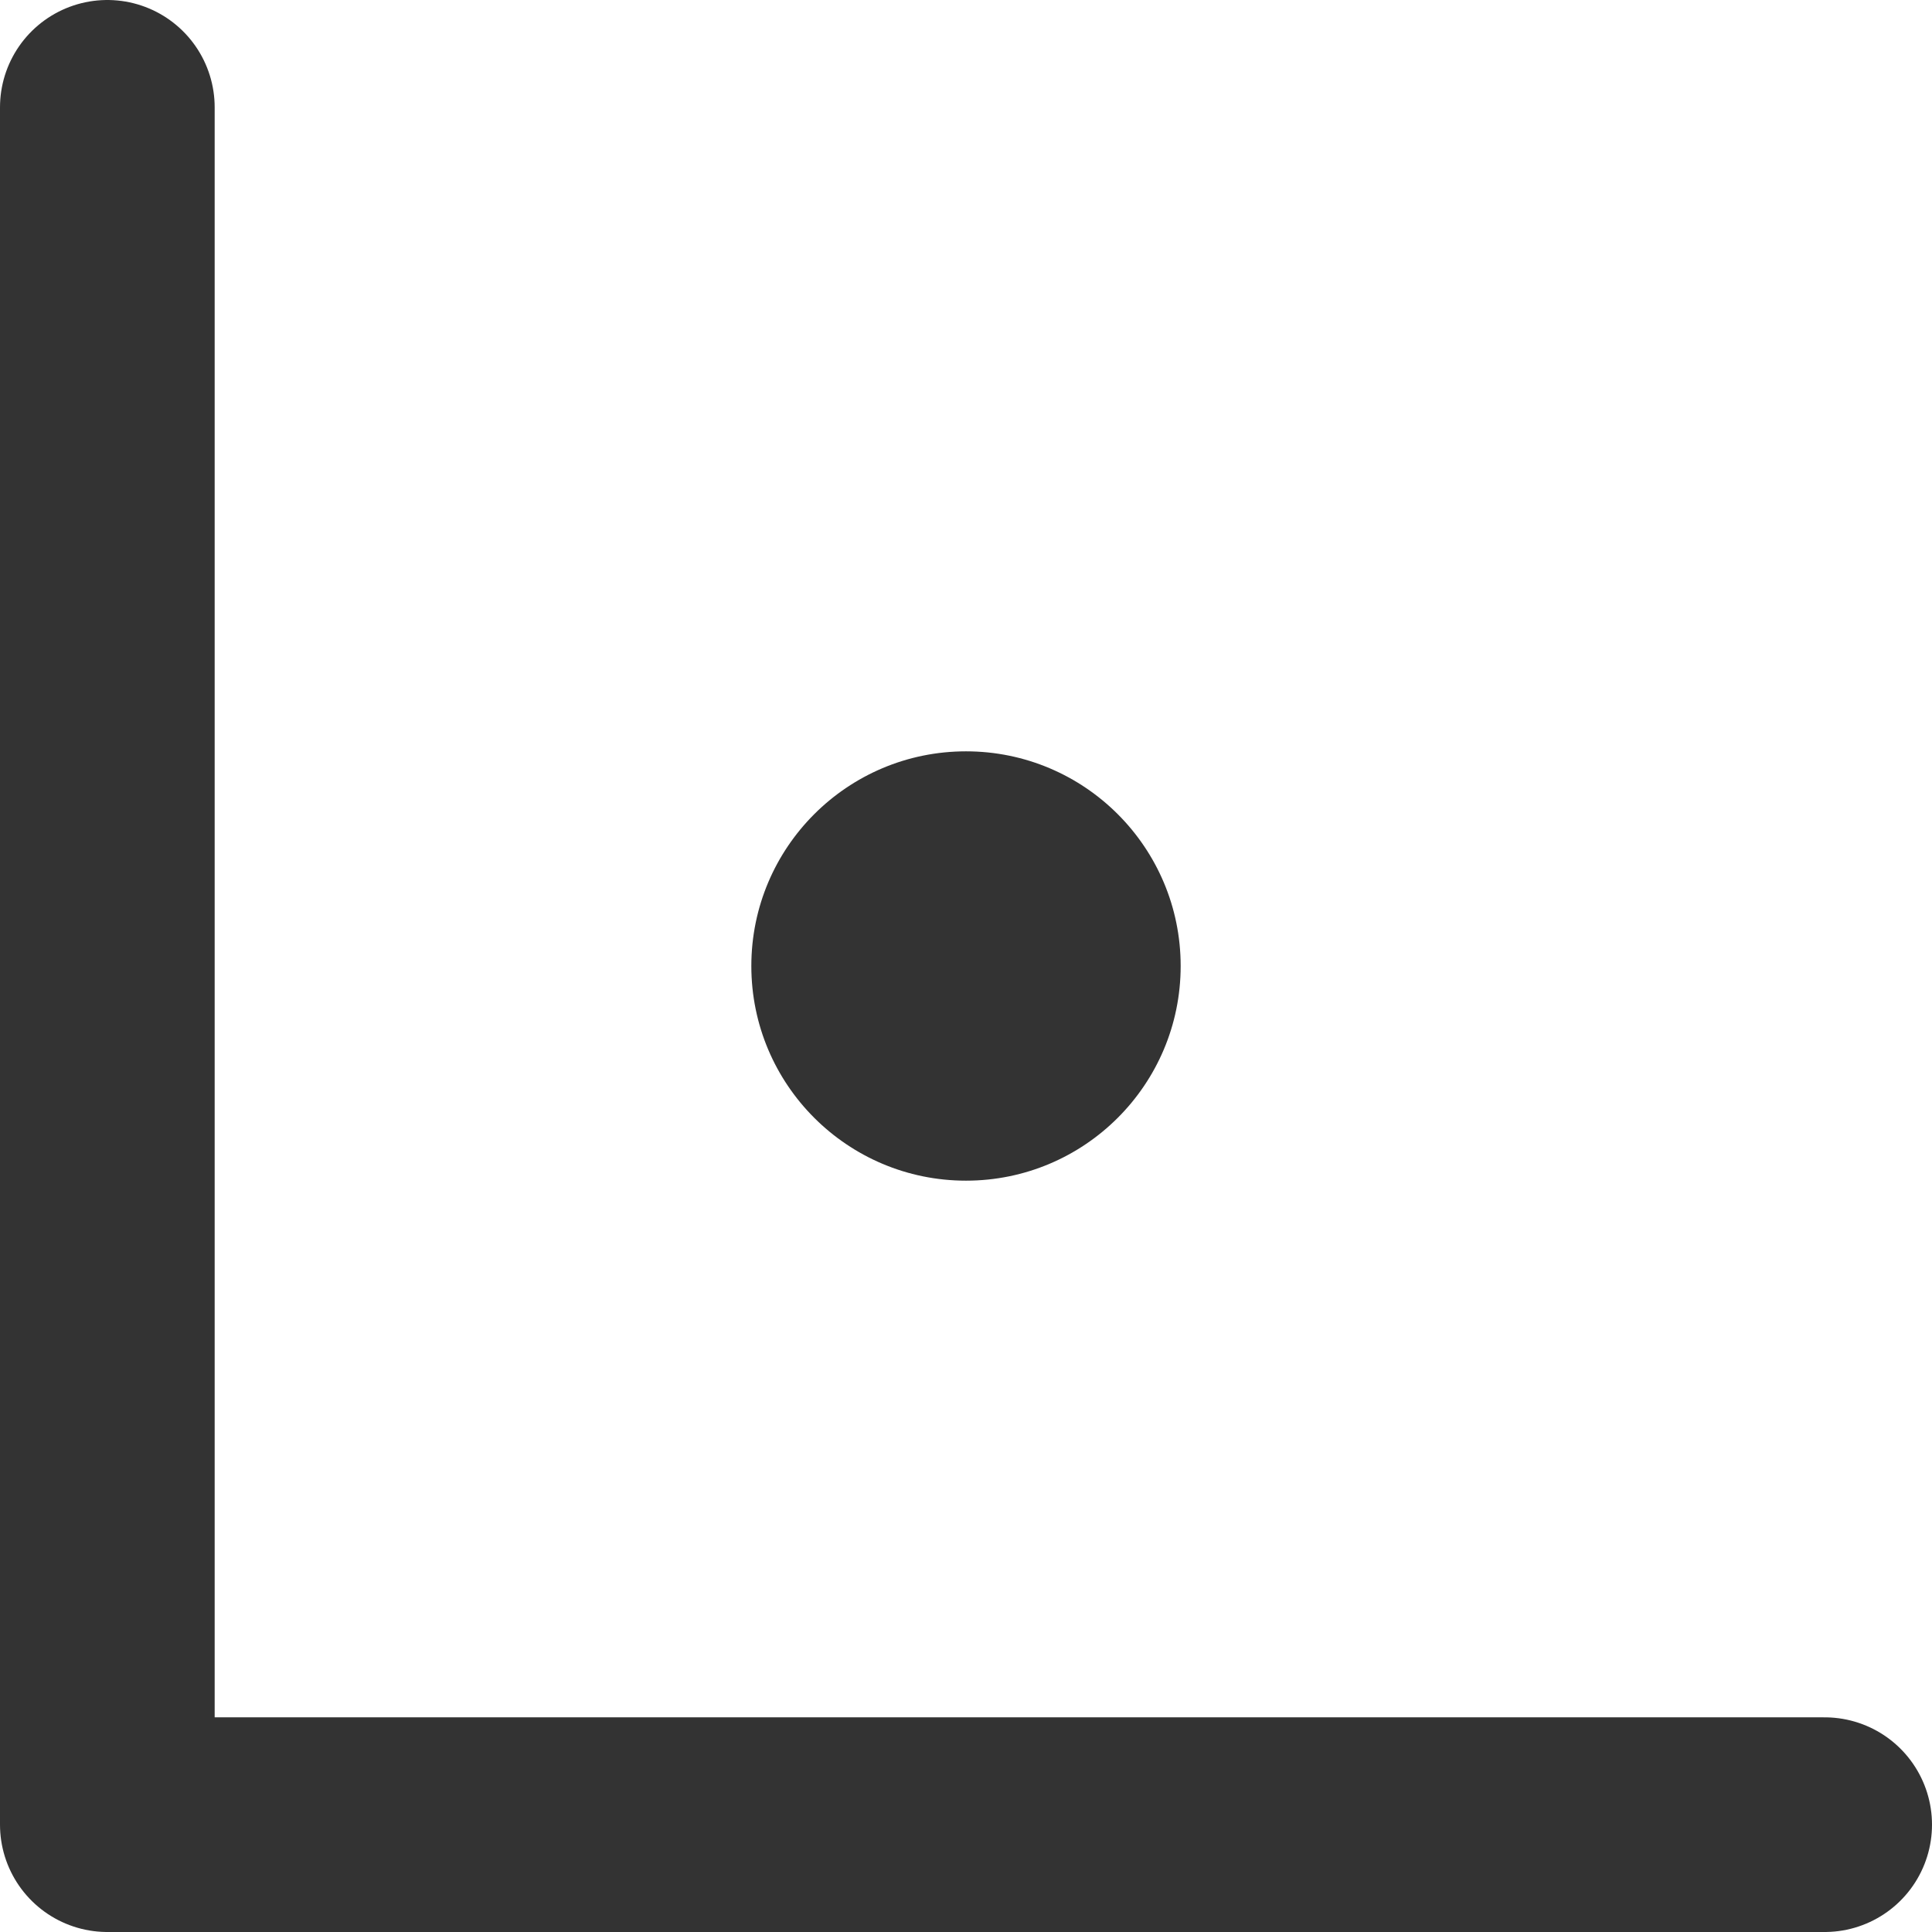
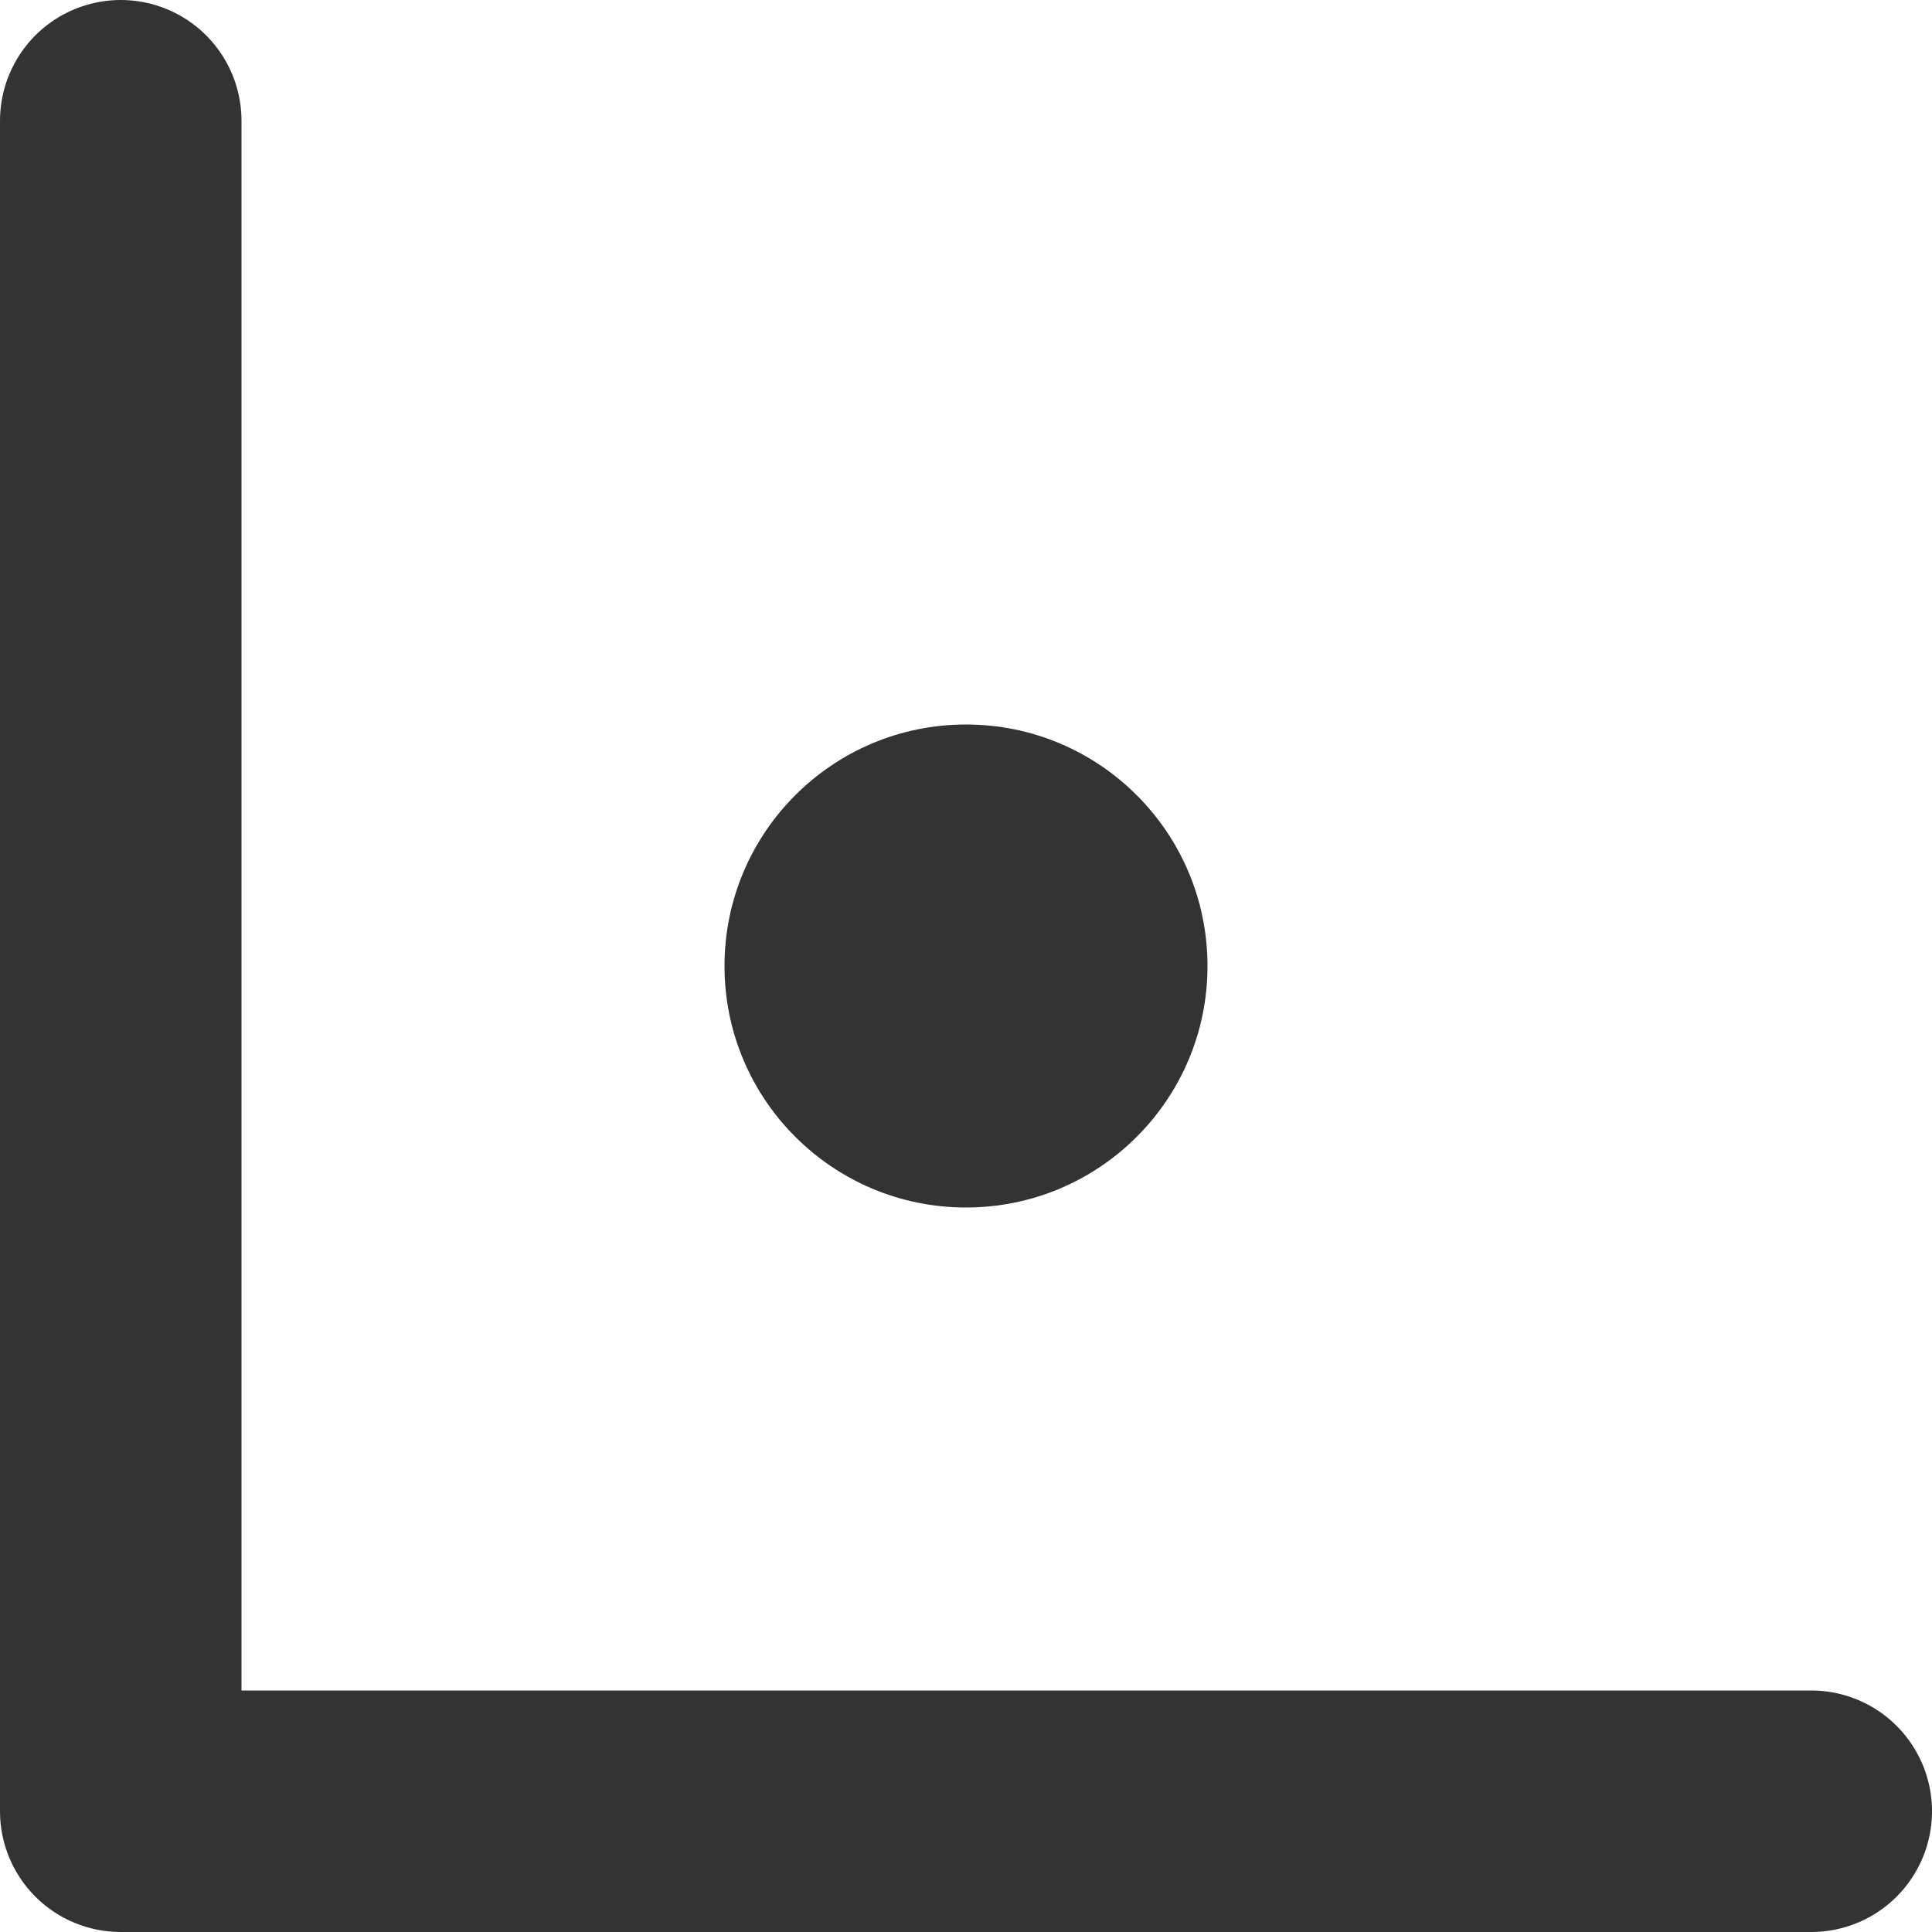
- <svg xmlns="http://www.w3.org/2000/svg" width="18" height="18" viewBox="0 0 18 18" fill="none">
-   <path d="M17 17L1 17L1 1" stroke="#333333" stroke-width="2" stroke-linecap="round" stroke-linejoin="round" />
-   <circle cx="9" cy="9" r="2" fill="#333333" />
+ <svg xmlns="http://www.w3.org/2000/svg" width="16" height="16" viewBox="0 0 16 16" fill="none">
+   <path d="M15 15L1 15L1 1" stroke="#333333" stroke-width="2" stroke-linecap="round" stroke-linejoin="round" />
+   <circle cx="8" cy="8" r="2" fill="#333333" />
</svg>
